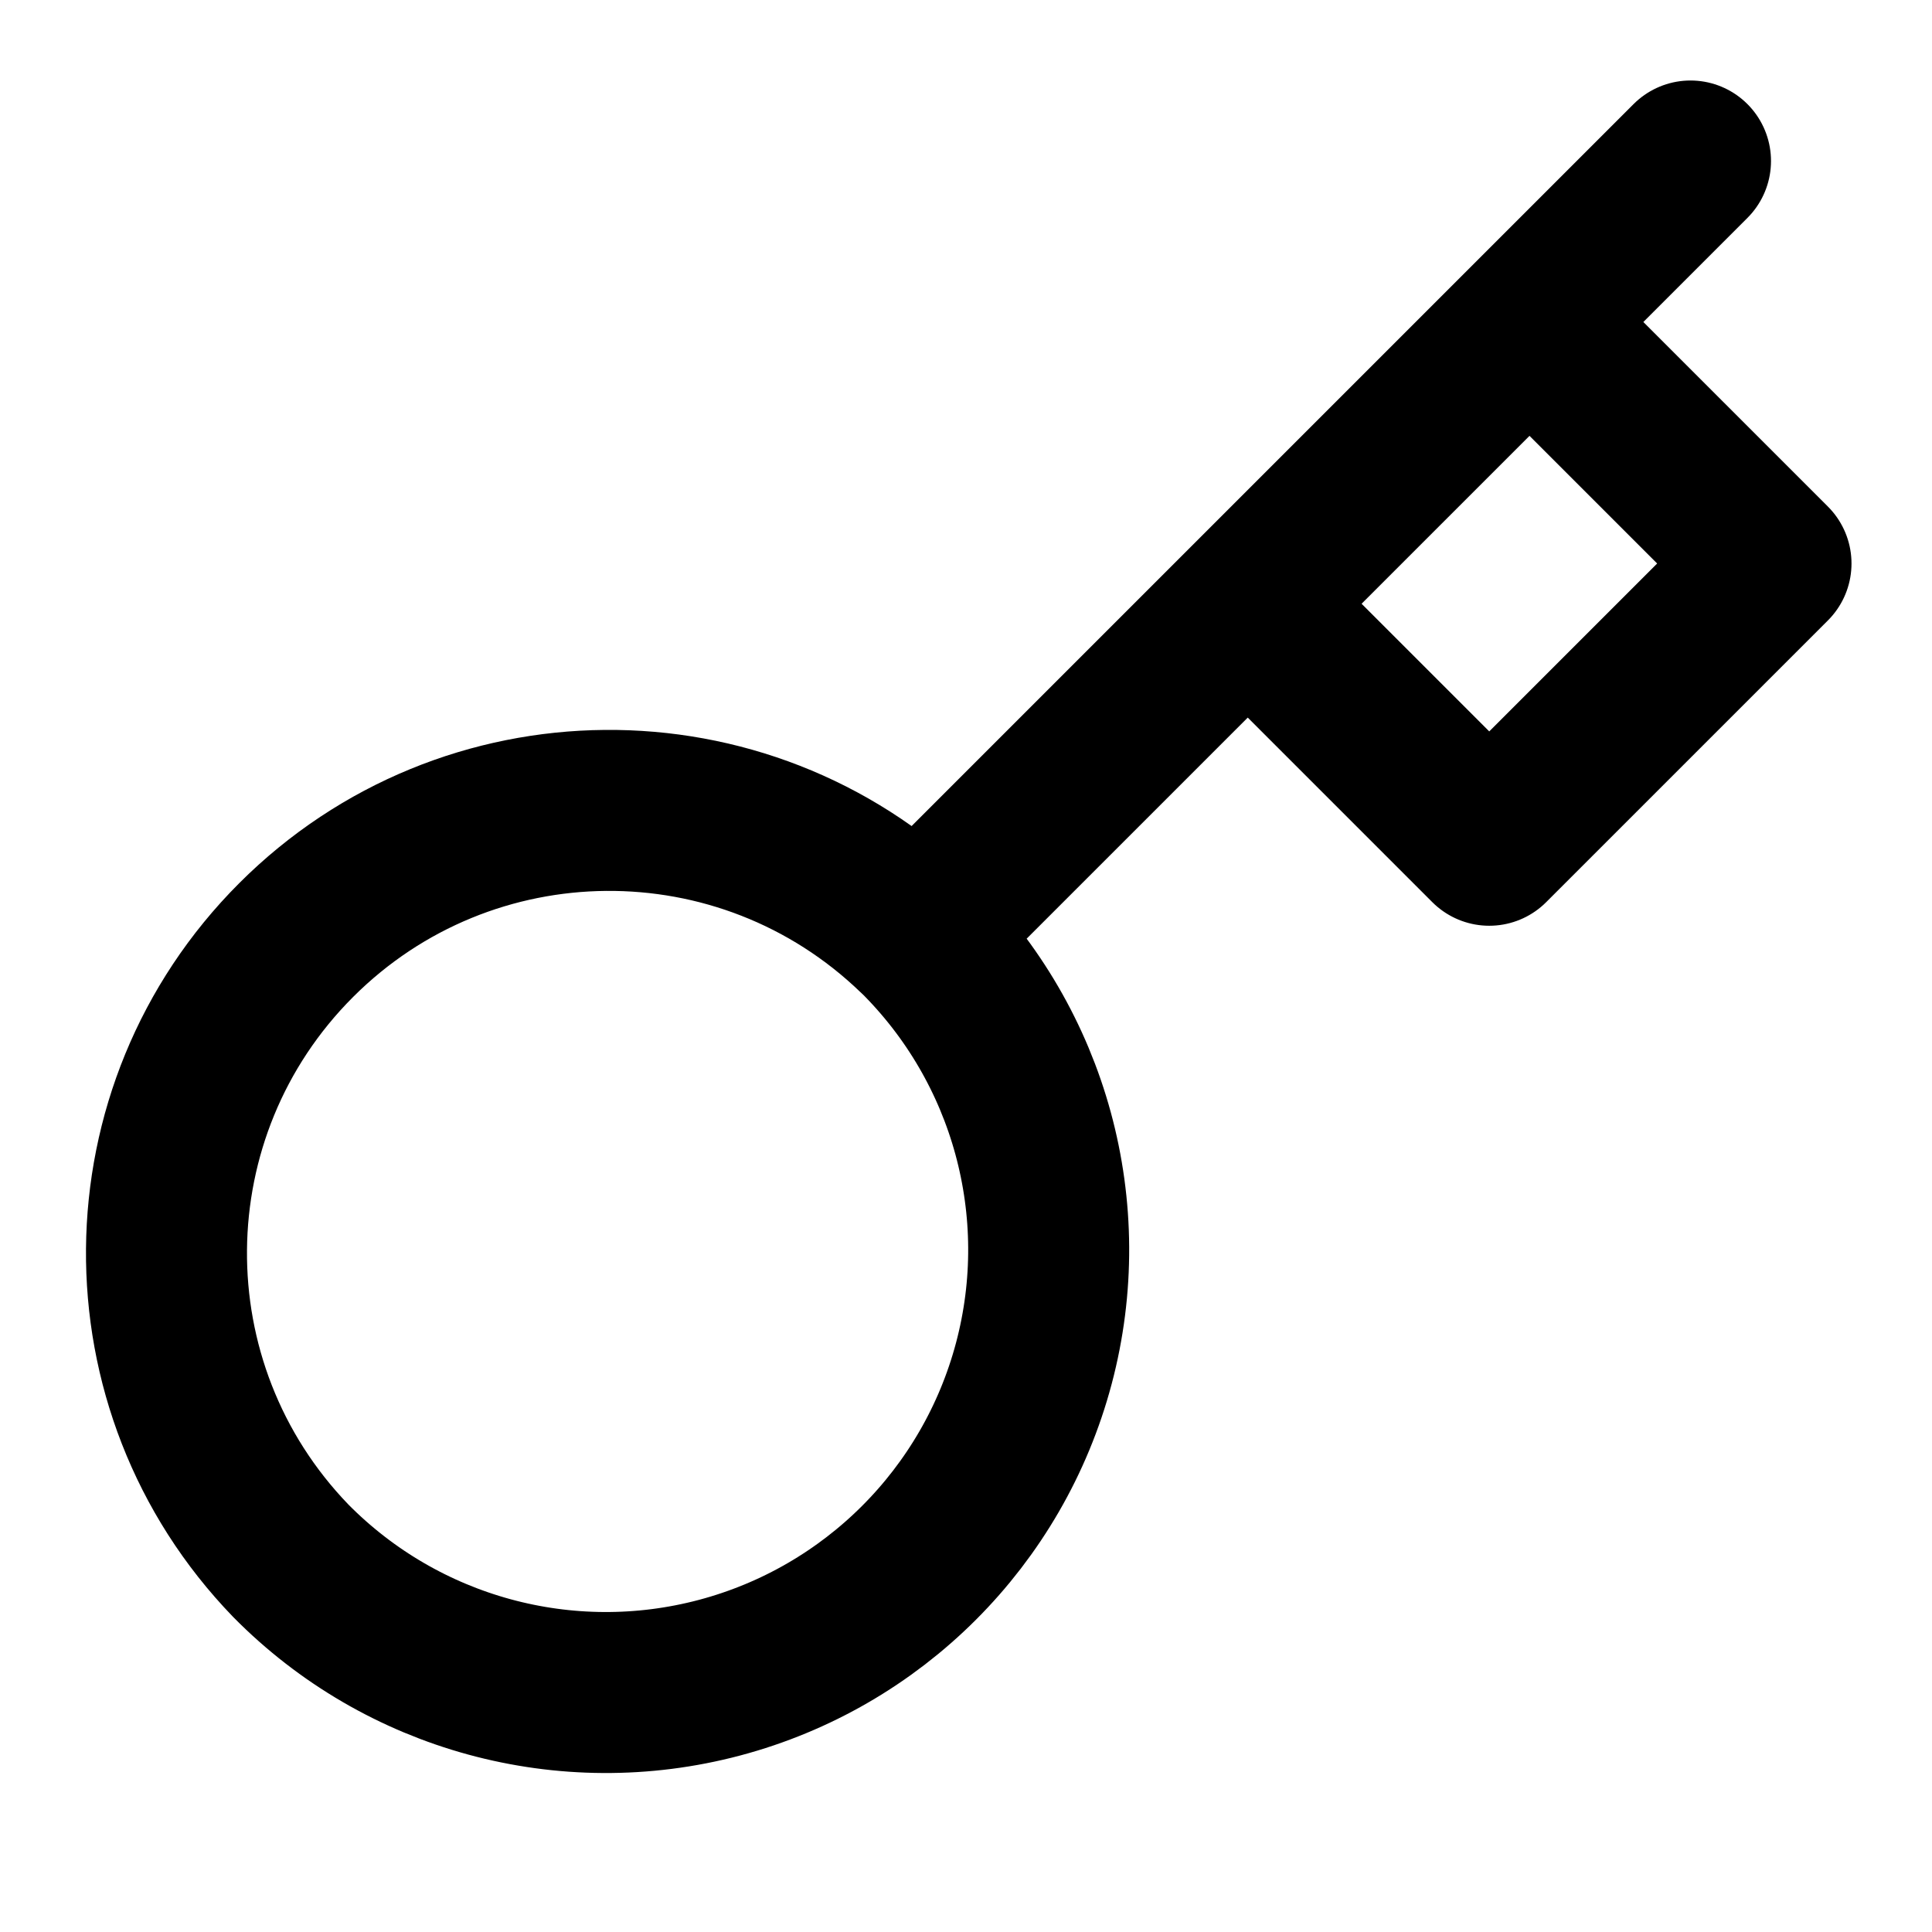
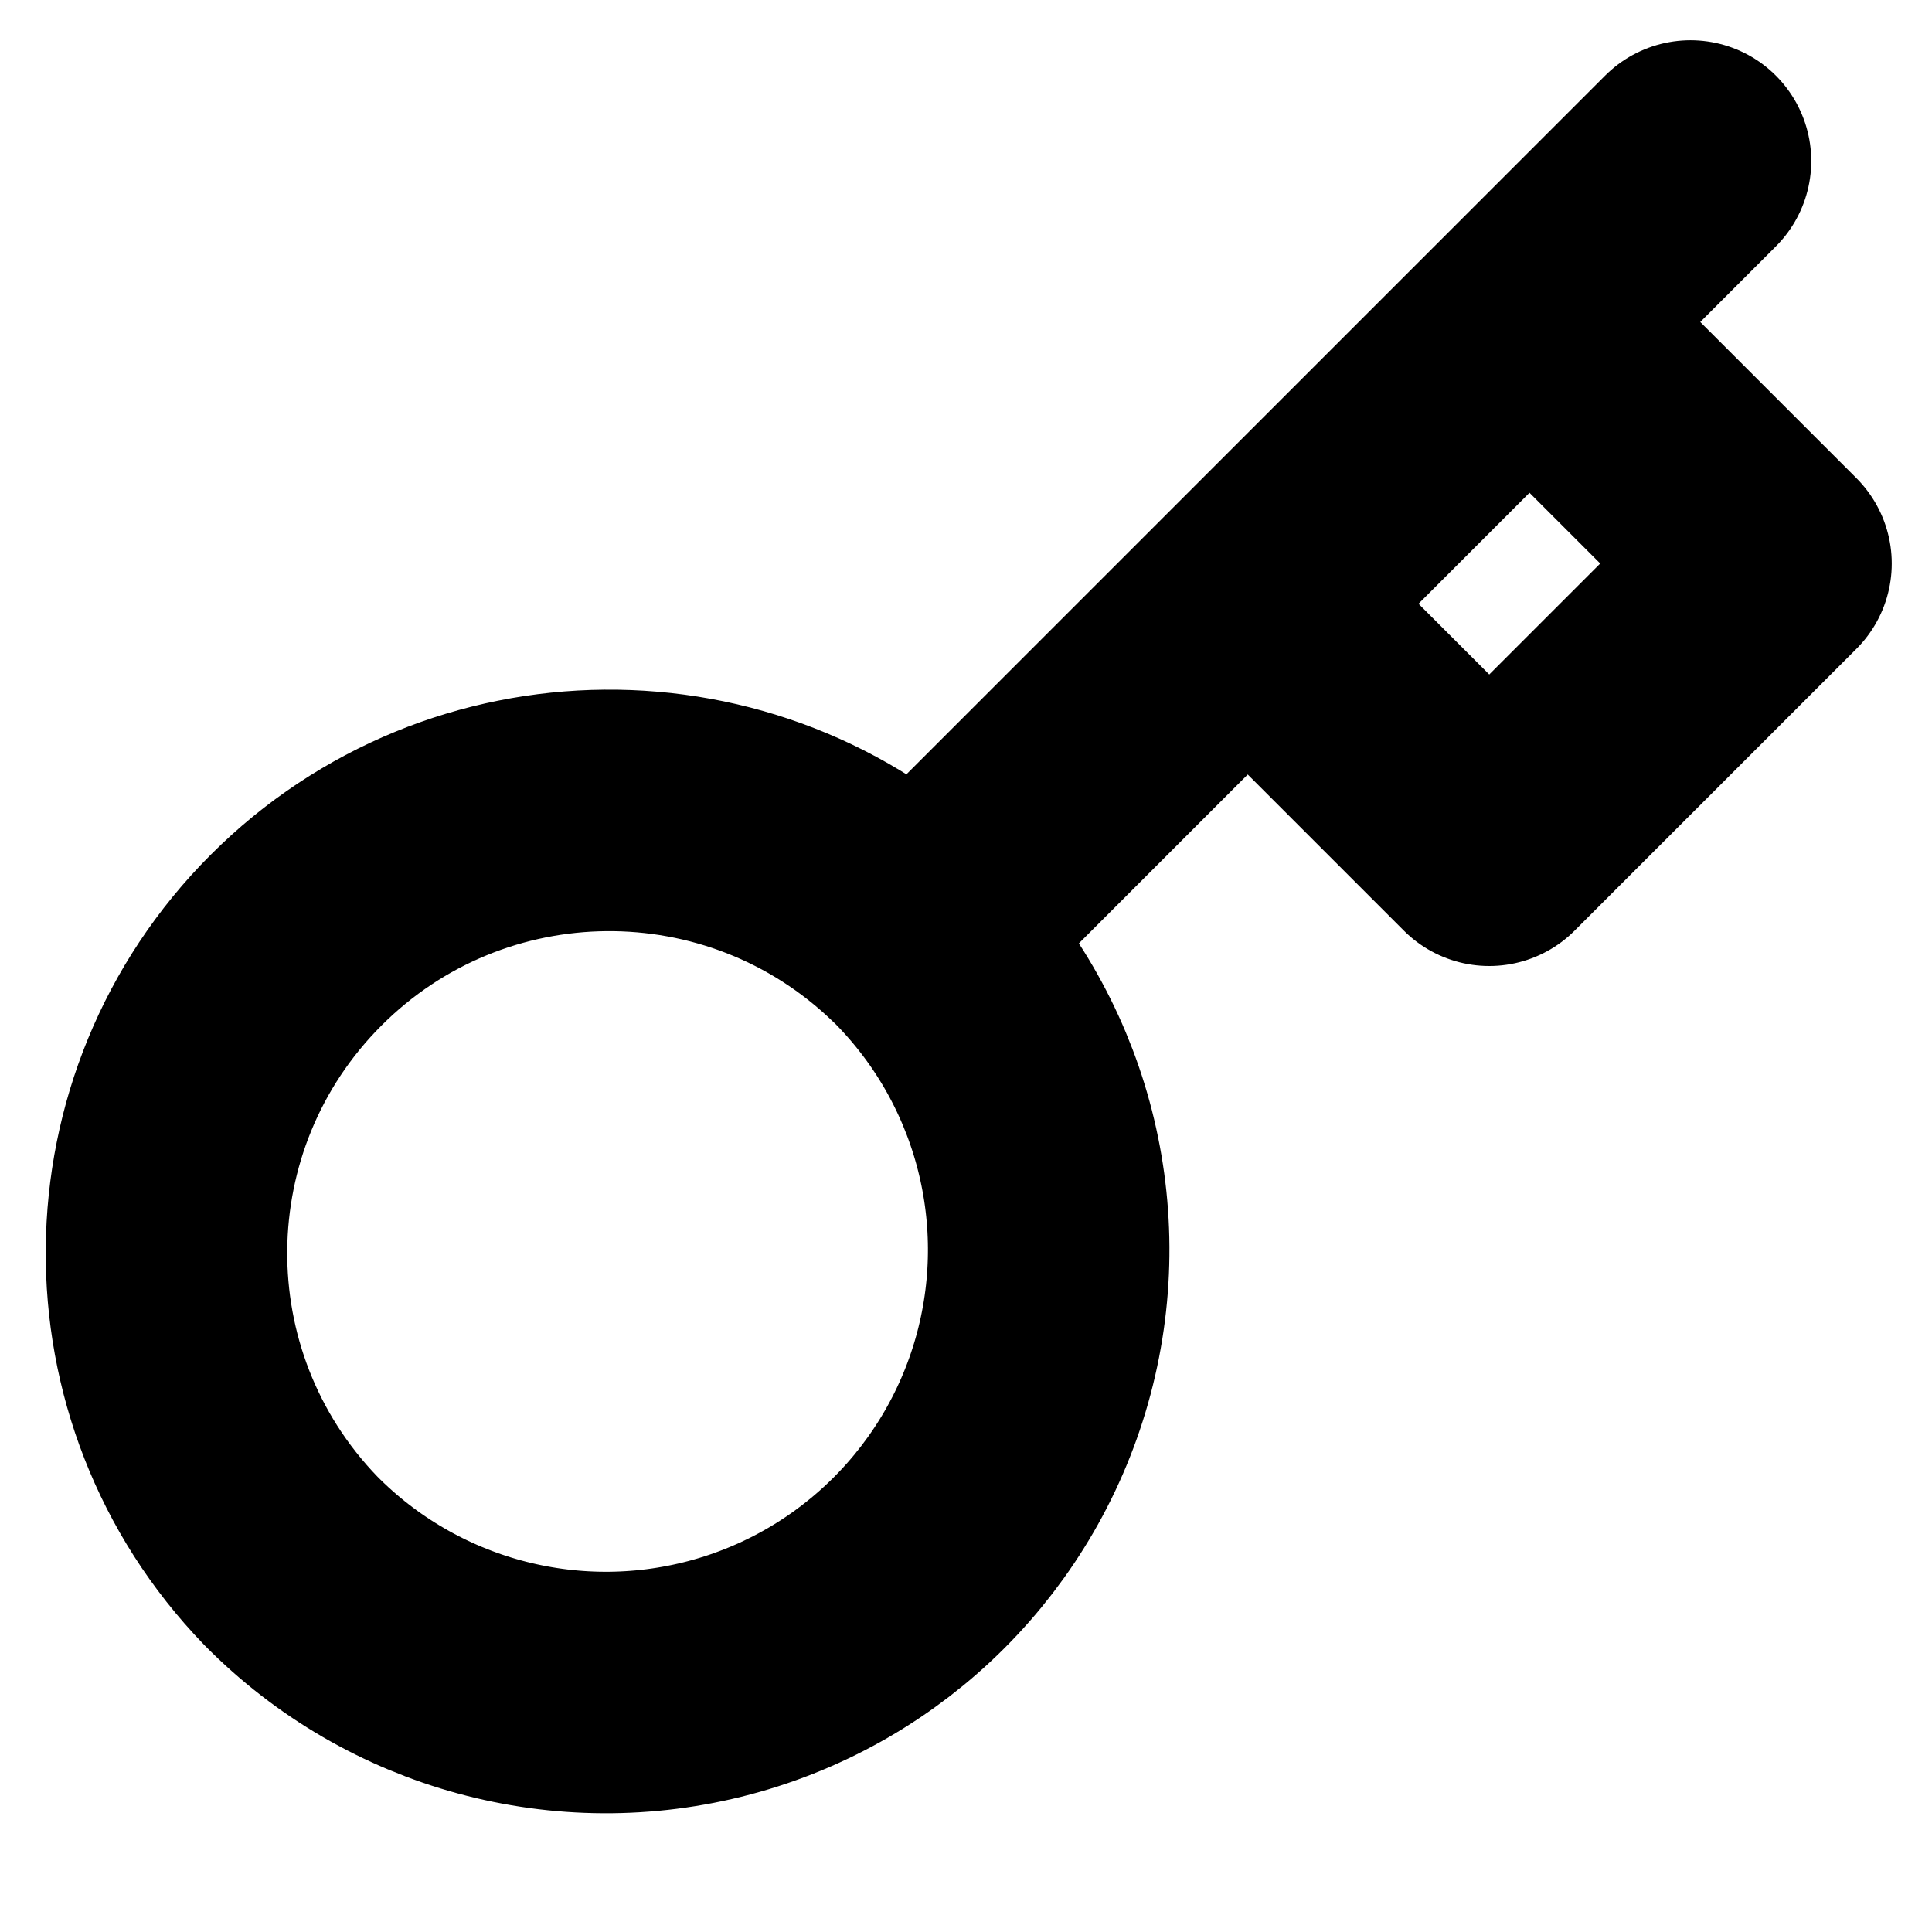
- <svg xmlns="http://www.w3.org/2000/svg" width="24" height="24" viewBox="0 0 24 24" fill="none" stroke="currentColor" stroke-width="2" stroke-linecap="round" stroke-linejoin="round">
+ <svg xmlns="http://www.w3.org/2000/svg" width="24" height="24" viewBox="0 0 24 24" fill="none" stroke="currentColor" stroke-width="3" stroke-linecap="round" stroke-linejoin="round">
  <path d="M21 2l-2 2m-7.61 7.61a5.5 5.5 0 1 1-7.778 7.778 5.5 5.5 0 0 1 7.777-7.777zm0 0L15.5 7.5m0 0l3 3L22 7l-3-3m-3.5 3.5L19 4" />
</svg>
